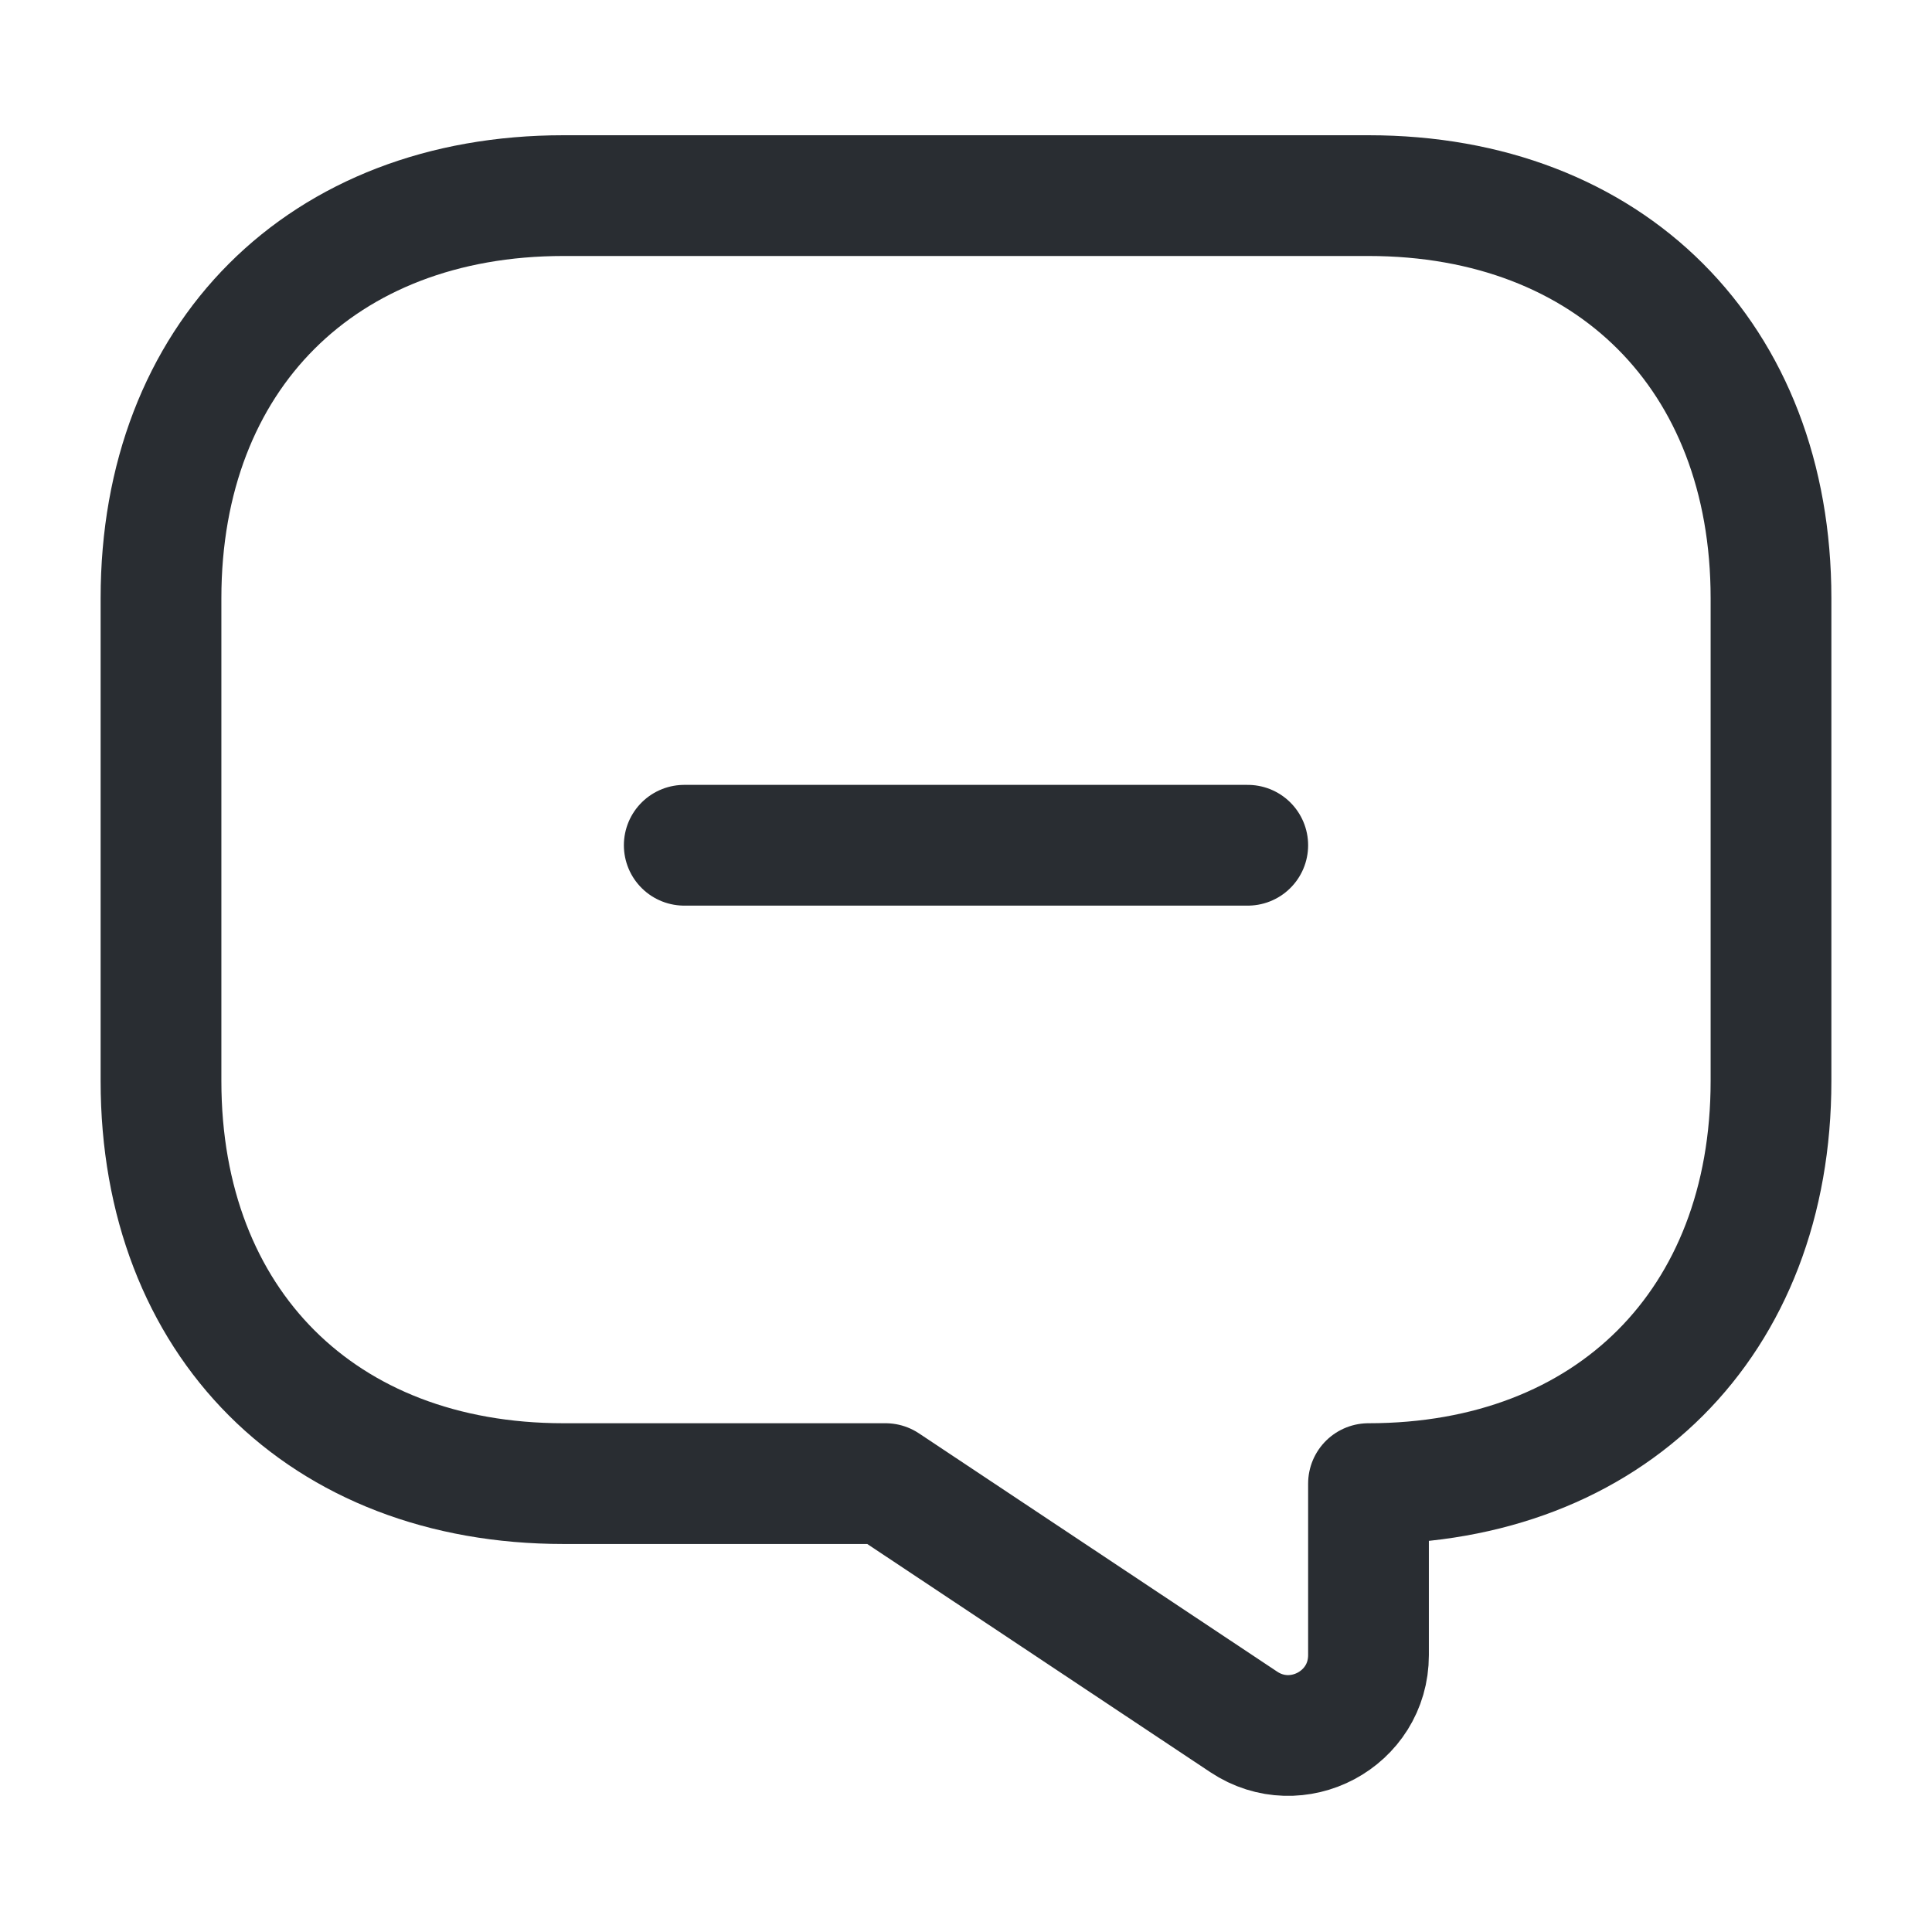
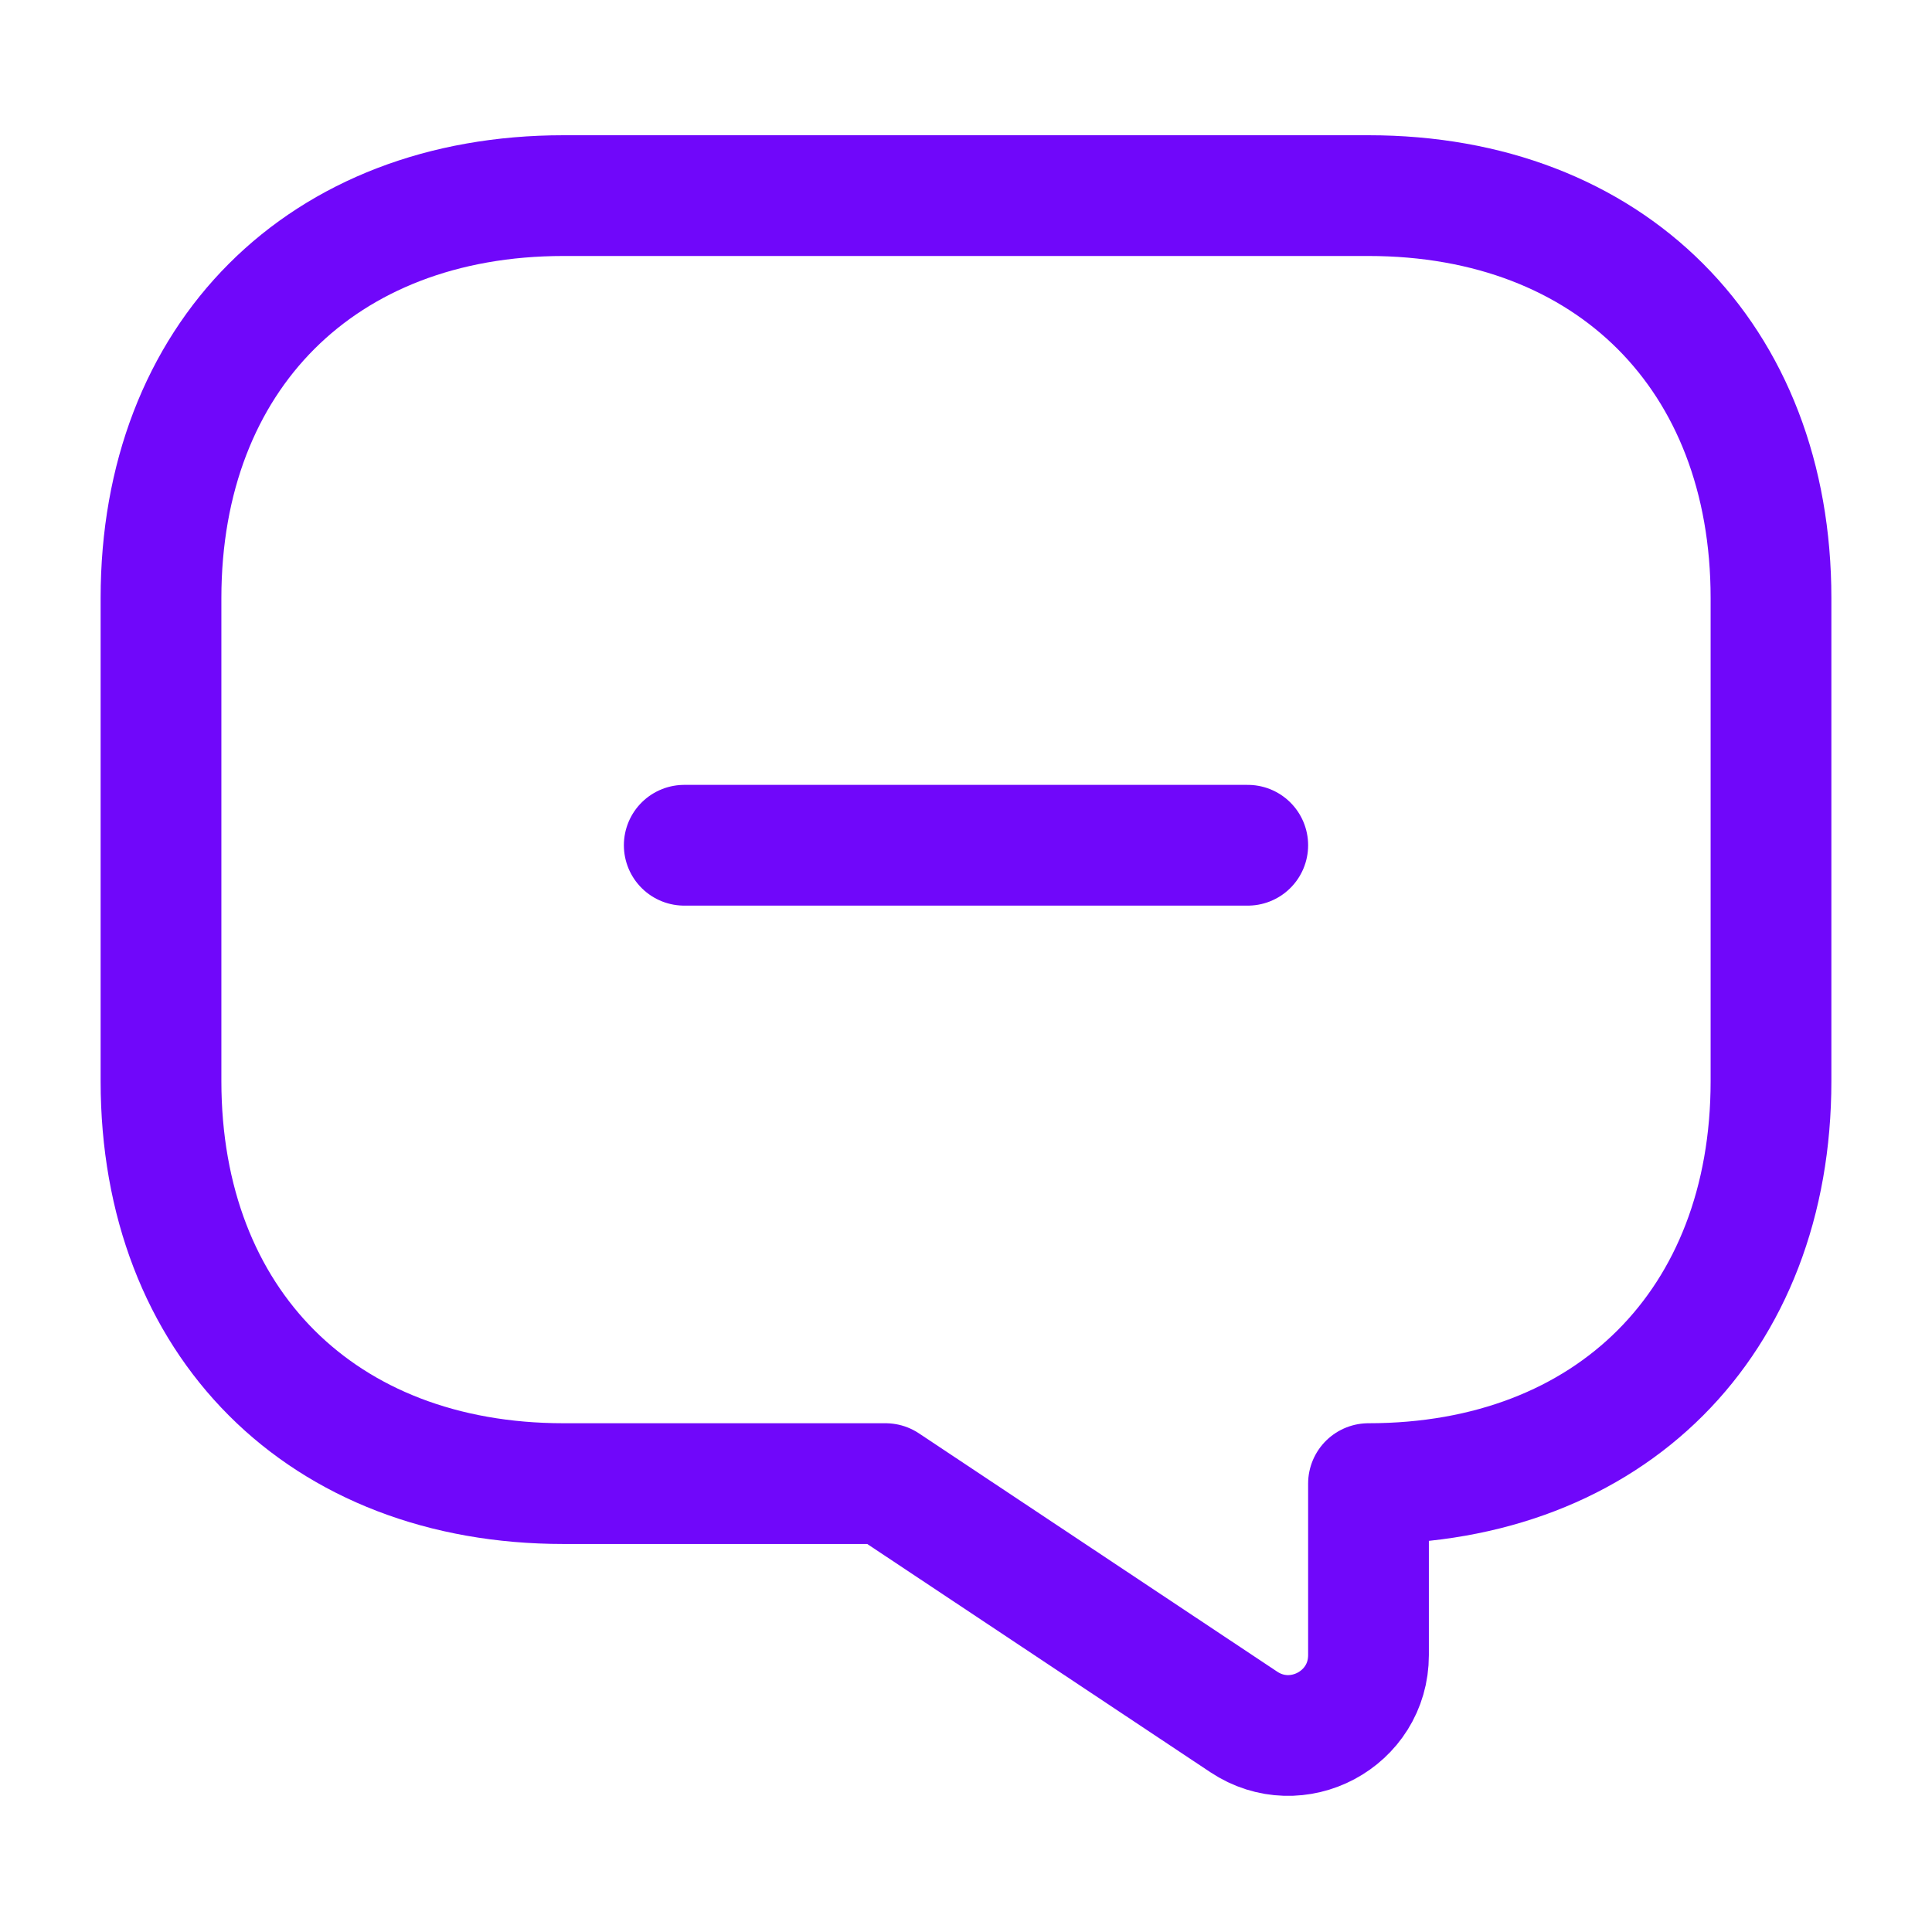
<svg xmlns="http://www.w3.org/2000/svg" width="24" height="24" viewBox="0 0 24 24" fill="none">
-   <path d="M8.5 10.5H15.5" stroke="#292D32" stroke-width="1.5" stroke-miterlimit="10" stroke-linecap="round" stroke-linejoin="round" />
-   <path d="M7 18.43H11L15.45 21.39C16.11 21.83 17 21.36 17 20.56V18.43C20 18.43 22 16.43 22 13.43V7.43C22 4.43 20 2.43 17 2.43H7C4 2.43 2 4.43 2 7.43V13.43C2 16.43 4 18.43 7 18.43Z" stroke="#292D32" stroke-width="1.5" stroke-miterlimit="10" stroke-linecap="round" stroke-linejoin="round" />
+   <path d="M8.5 10.5H15.5" stroke="#7007FA" stroke-width="1.5" stroke-miterlimit="10" stroke-linecap="round" stroke-linejoin="round" />
+   <path d="M7 18.43H11L15.45 21.39C16.11 21.83 17 21.36 17 20.56V18.43C20 18.43 22 16.43 22 13.43V7.43C22 4.43 20 2.43 17 2.43H7C4 2.43 2 4.43 2 7.43V13.43C2 16.43 4 18.43 7 18.43Z" stroke="#7007FA" stroke-width="1.5" stroke-miterlimit="10" stroke-linecap="round" stroke-linejoin="round" />
</svg>
